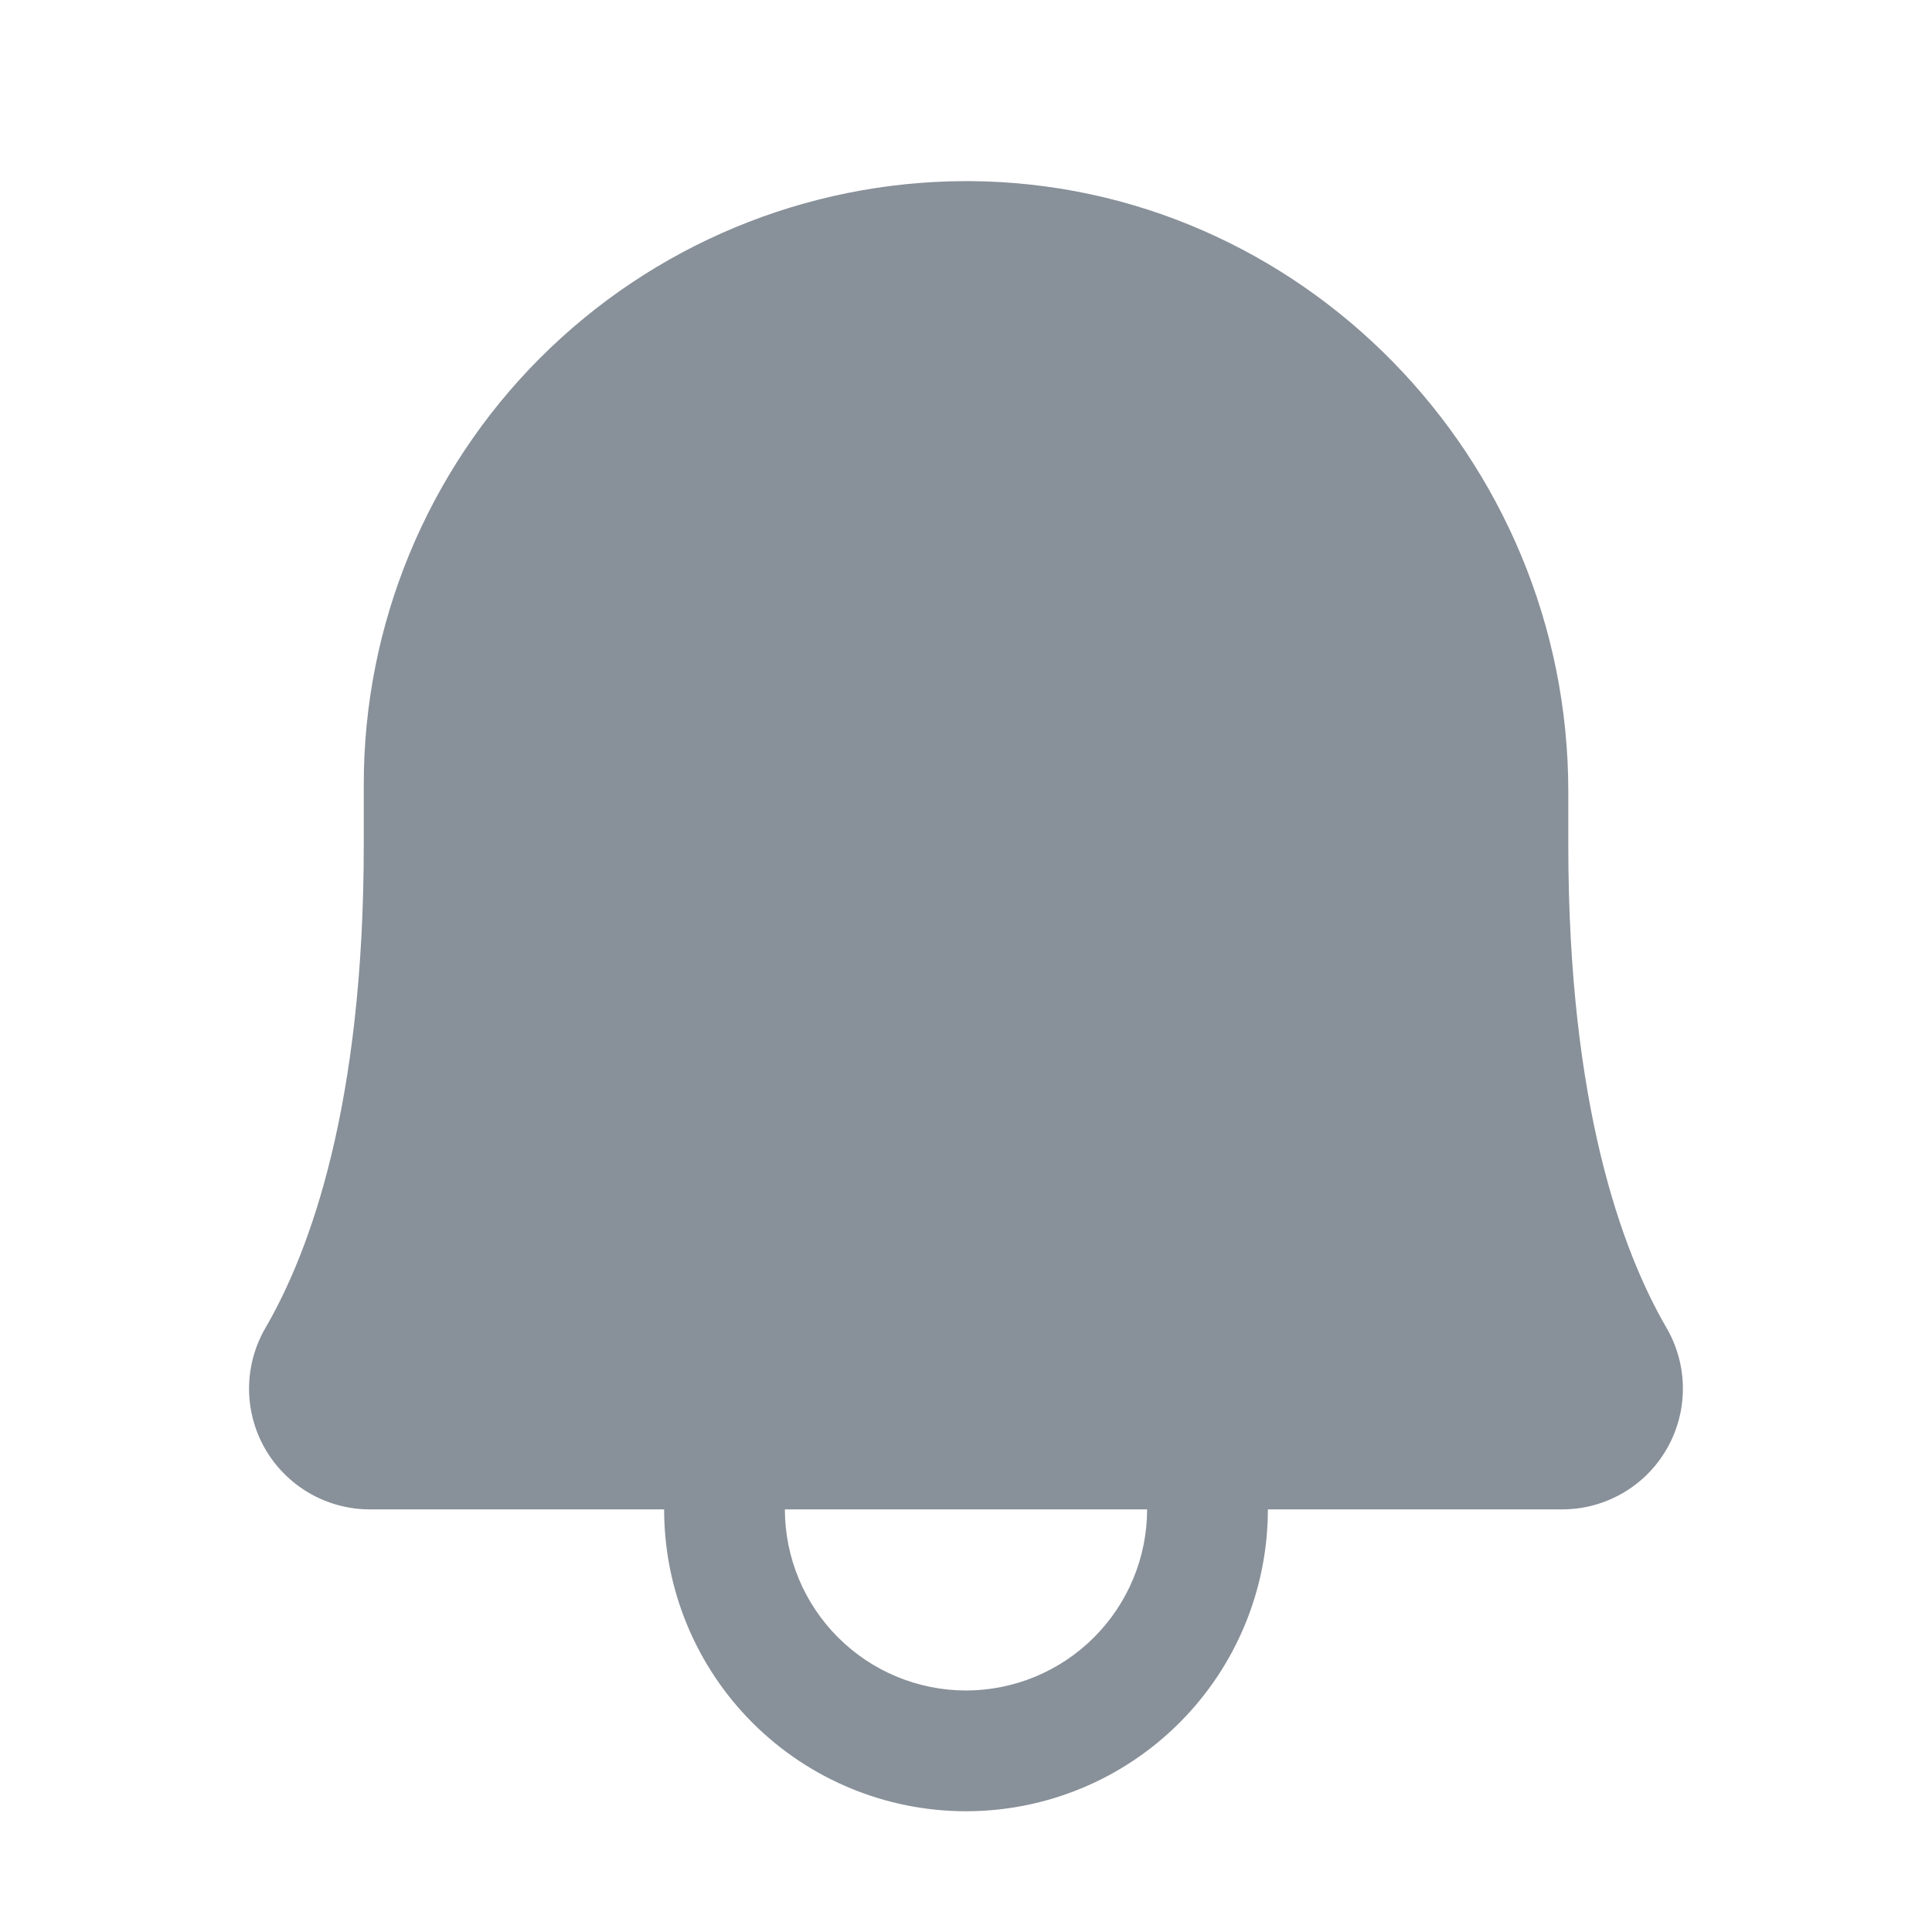
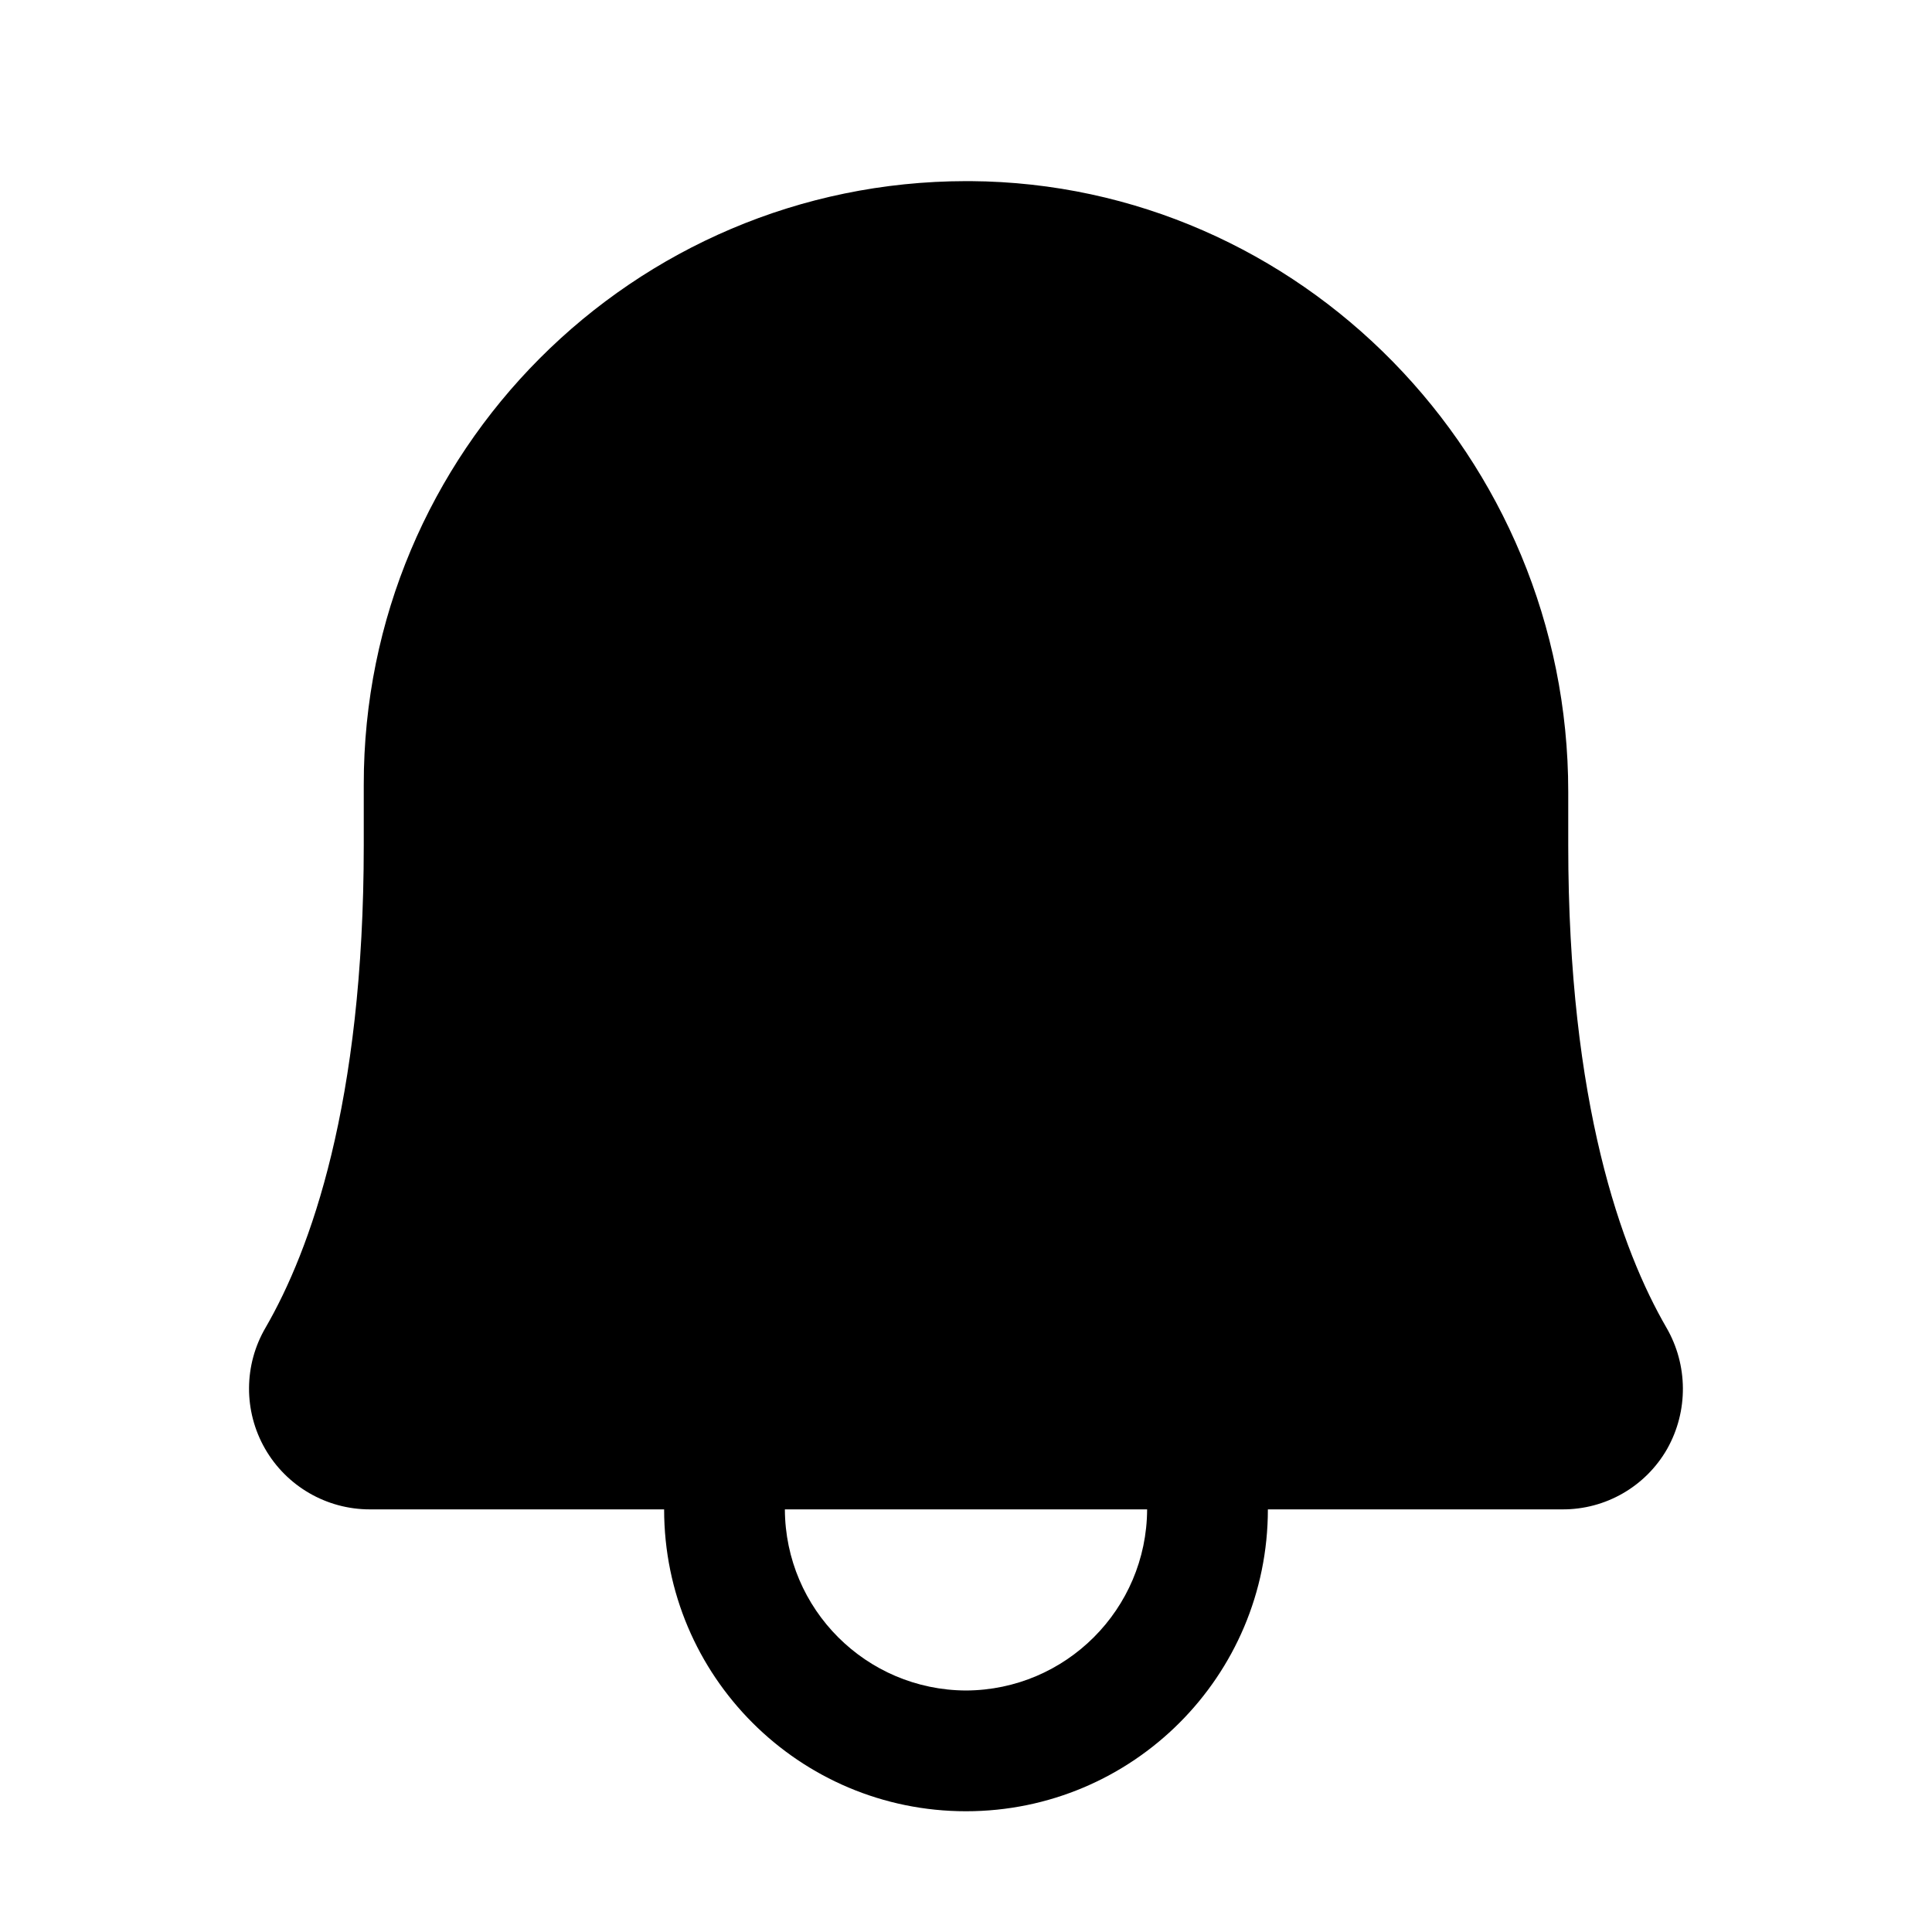
- <svg xmlns="http://www.w3.org/2000/svg" width="32" height="32" viewBox="0 0 32 32" fill="none">
-   <path d="M27.602 21.992C26.86 20.715 25.976 18.292 25.976 14V13.113C25.976 7.577 21.535 3.041 16.076 3C16.05 3 16.025 3 16 3C13.351 3.003 10.812 4.059 8.941 5.934C7.071 7.81 6.022 10.351 6.025 13V14C6.025 18.292 5.14 20.715 4.398 21.992C4.221 22.296 4.127 22.641 4.125 22.992C4.124 23.344 4.215 23.69 4.39 23.995C4.565 24.3 4.818 24.553 5.122 24.73C5.426 24.906 5.771 25 6.123 25H11C11 26.326 11.527 27.598 12.464 28.535C13.402 29.473 14.674 30 16 30C17.326 30 18.598 29.473 19.535 28.535C20.473 27.598 21 26.326 21 25H25.877C26.229 25 26.574 24.906 26.878 24.73C27.182 24.554 27.434 24.3 27.609 23.995C27.784 23.69 27.875 23.344 27.874 22.993C27.873 22.641 27.779 22.296 27.602 21.992ZM16 28C15.204 27.999 14.442 27.683 13.88 27.12C13.317 26.558 13.001 25.795 13 25H19C18.999 25.795 18.683 26.558 18.12 27.12C17.558 27.683 16.795 27.999 16 28Z" fill="#889099" />
+ <svg xmlns="http://www.w3.org/2000/svg" viewBox="0 0 256 256">
+   <rect width="256" height="256" fill="none" />
+   <path d="M220.8,175.9c-5.9-10.2-13-29.6-13-63.9v-7.1c0-44.3-35.5-80.6-79.2-80.9H128a79.9,79.9,0,0,0-79.8,80v8c0,34.3-7.1,53.7-13,63.9A16,16,0,0,0,49,200H88a40,40,0,0,0,80,0h39a15.9,15.9,0,0,0,13.9-8A16.2,16.2,0,0,0,220.8,175.9ZM128,224a24.1,24.1,0,0,1-24-24h48A24.1,24.1,0,0,1,128,224Z" />
</svg>
